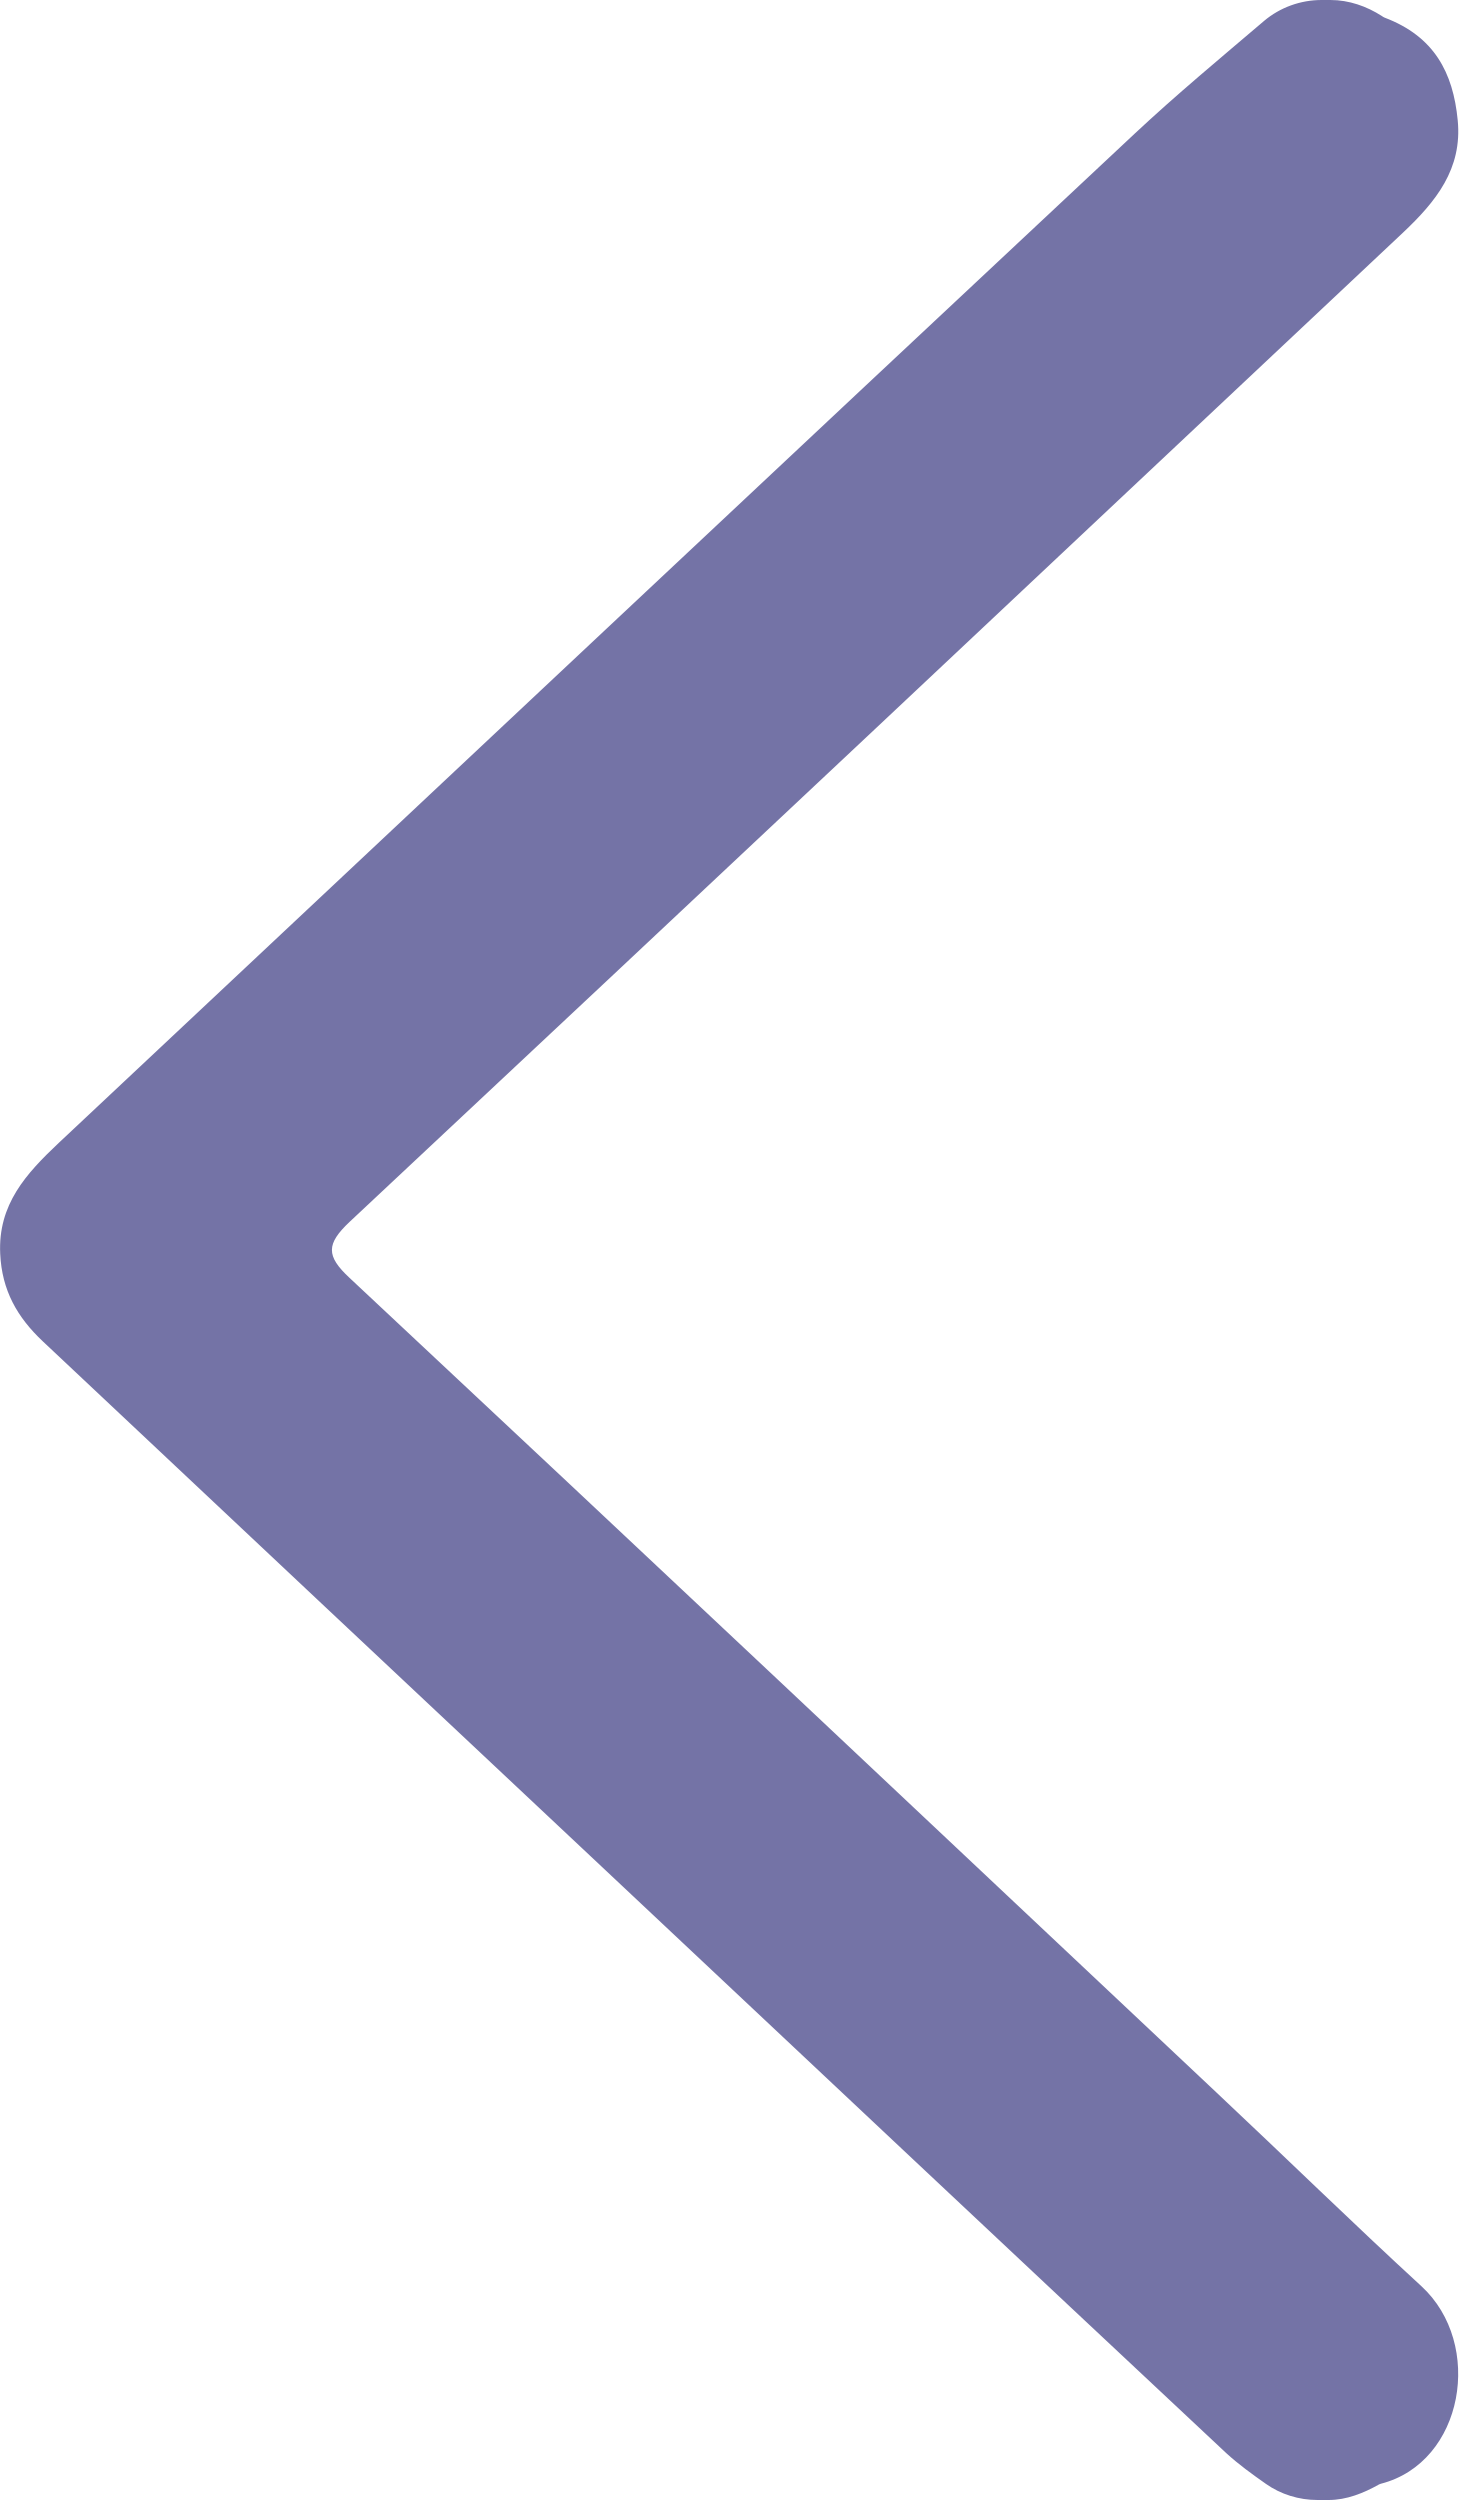
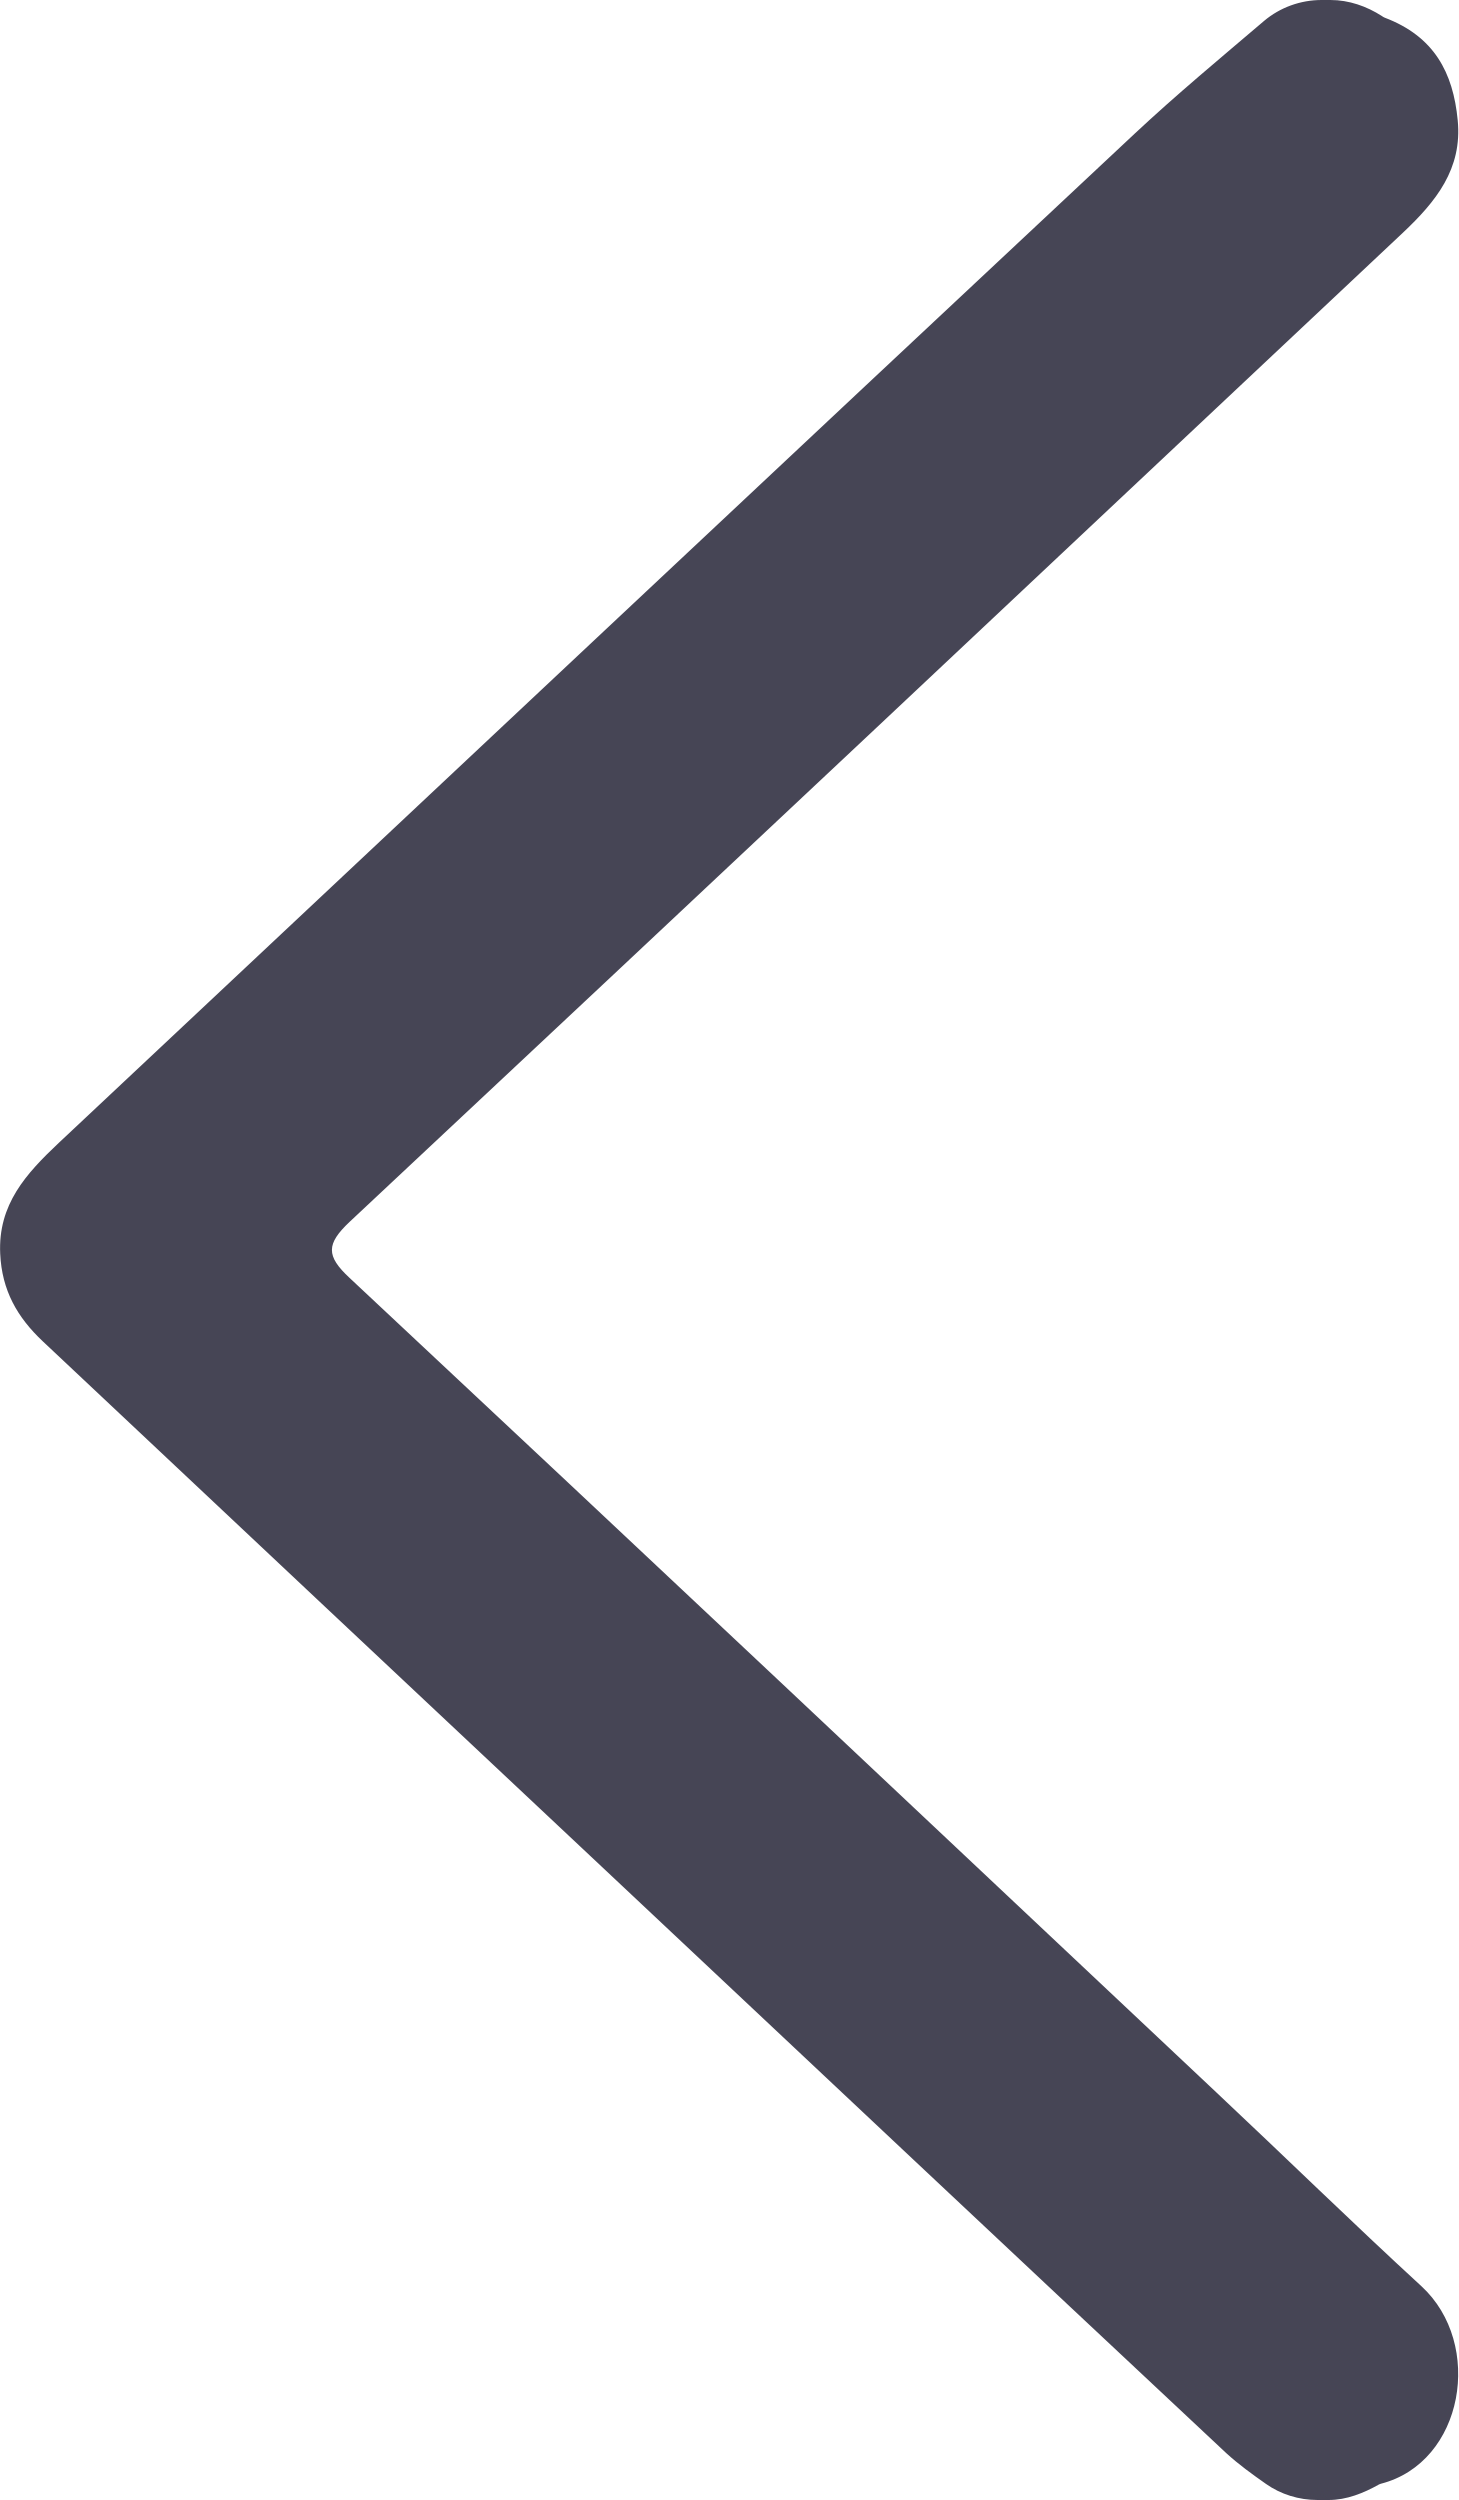
<svg xmlns="http://www.w3.org/2000/svg" width="7px" height="12px" viewBox="0 0 7 12" version="1.1">
  <g id="Page-1" stroke="none" stroke-width="1" fill="none" fill-rule="evenodd">
-     <g id="Desktop-HD-Copy-2" transform="translate(-619, -916)" fill="#7473A6">
+     <g id="Desktop-HD-Copy-2" transform="translate(-619, -916)" fill="#464555">
      <path d="M619.623,928 C619.536,928 619.455,927.967 619.38,927.925 C619.377,927.924 619.375,927.923 619.372,927.922 C618.973,927.82 618.876,927.251 619.177,926.974 C619.51,926.668 619.832,926.353 620.161,926.044 C621.547,924.739 622.932,923.434 624.322,922.134 C624.436,922.028 624.434,921.971 624.322,921.865 C622.634,920.285 620.95,918.701 619.266,917.117 C619.108,916.968 618.98,916.811 619.003,916.577 C619.025,916.348 619.116,916.175 619.353,916.085 C619.358,916.083 619.363,916.08 619.367,916.077 C619.44,916.03 619.525,916 619.614,916 L619.656,916 C619.758,916 619.856,916.036 619.932,916.1 C620.141,916.278 620.353,916.454 620.553,916.641 C622.277,918.254 623.996,919.87 625.717,921.485 C625.875,921.634 626.01,921.781 625.999,922.018 C625.991,922.194 625.917,922.323 625.795,922.438 C624.902,923.279 624.008,924.118 623.115,924.957 C622.115,925.897 621.116,926.837 620.114,927.775 C620.055,927.829 619.99,927.876 619.923,927.923 C619.852,927.973 619.765,928 619.676,928 L619.623,928 Z" id="icon-angle-left" transform="translate(622.5, 922) scale(-1, 1) translate(-622.5, -922) " />
    </g>
  </g>
</svg>
